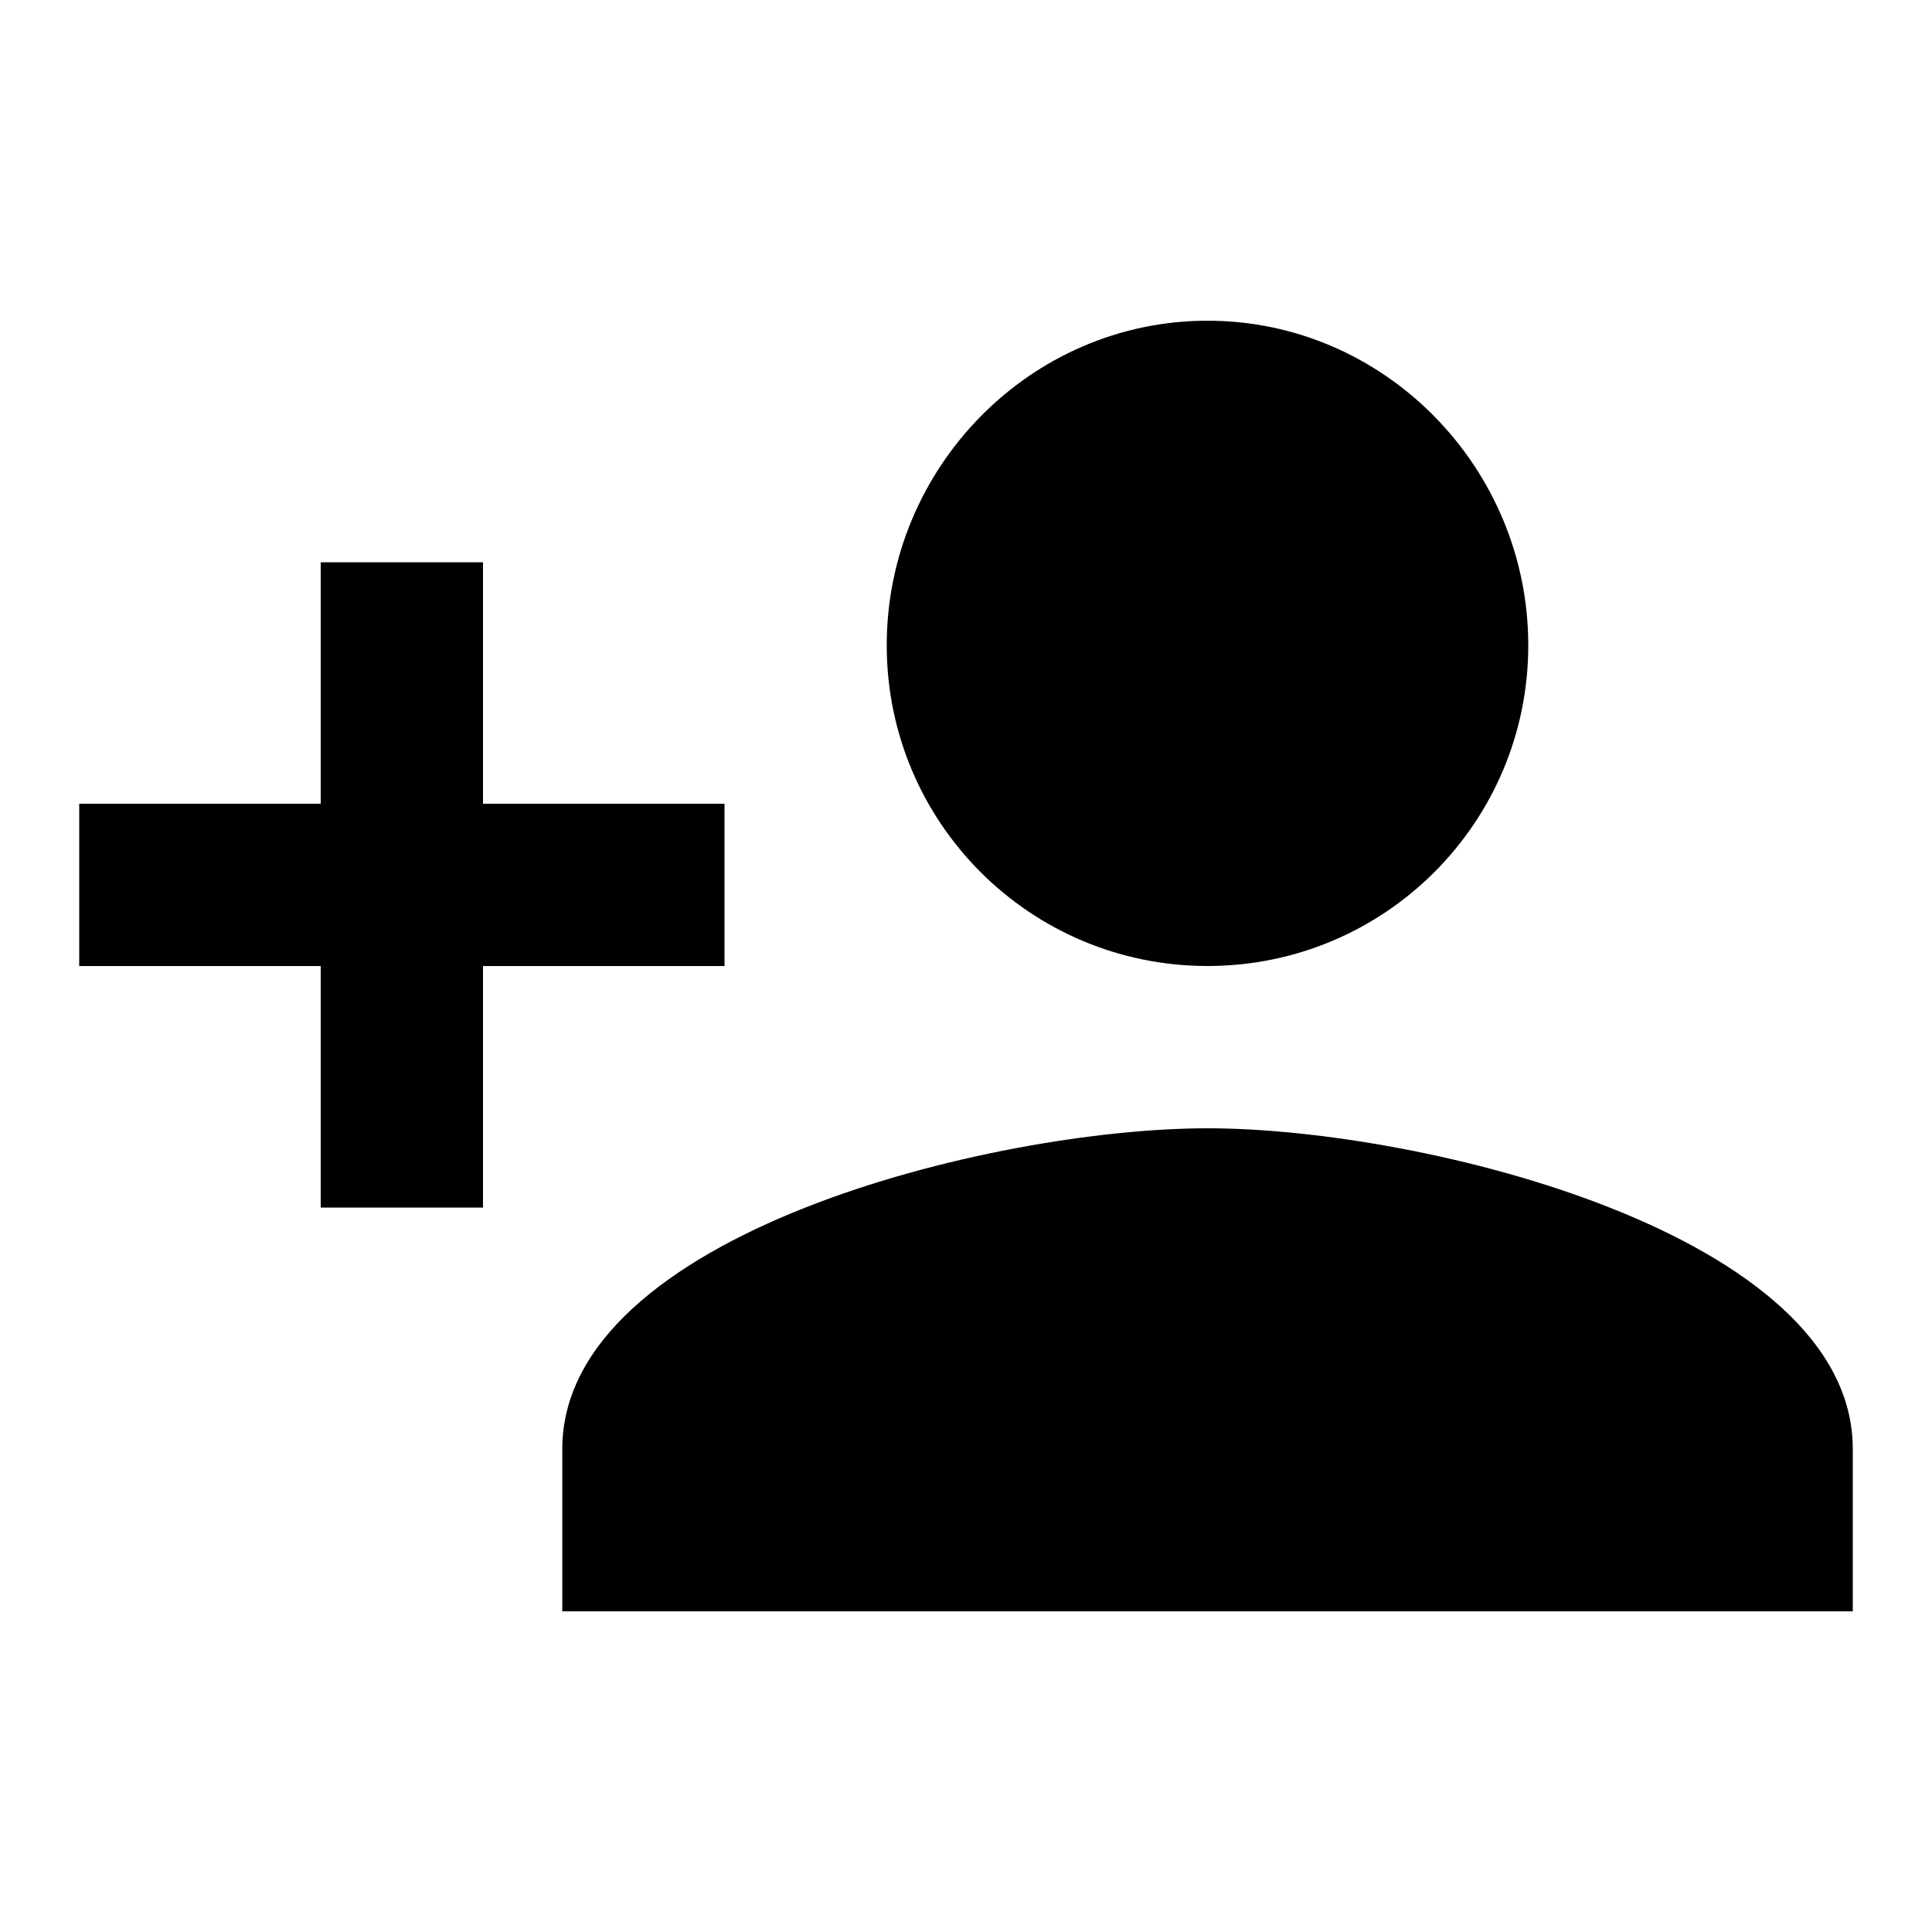
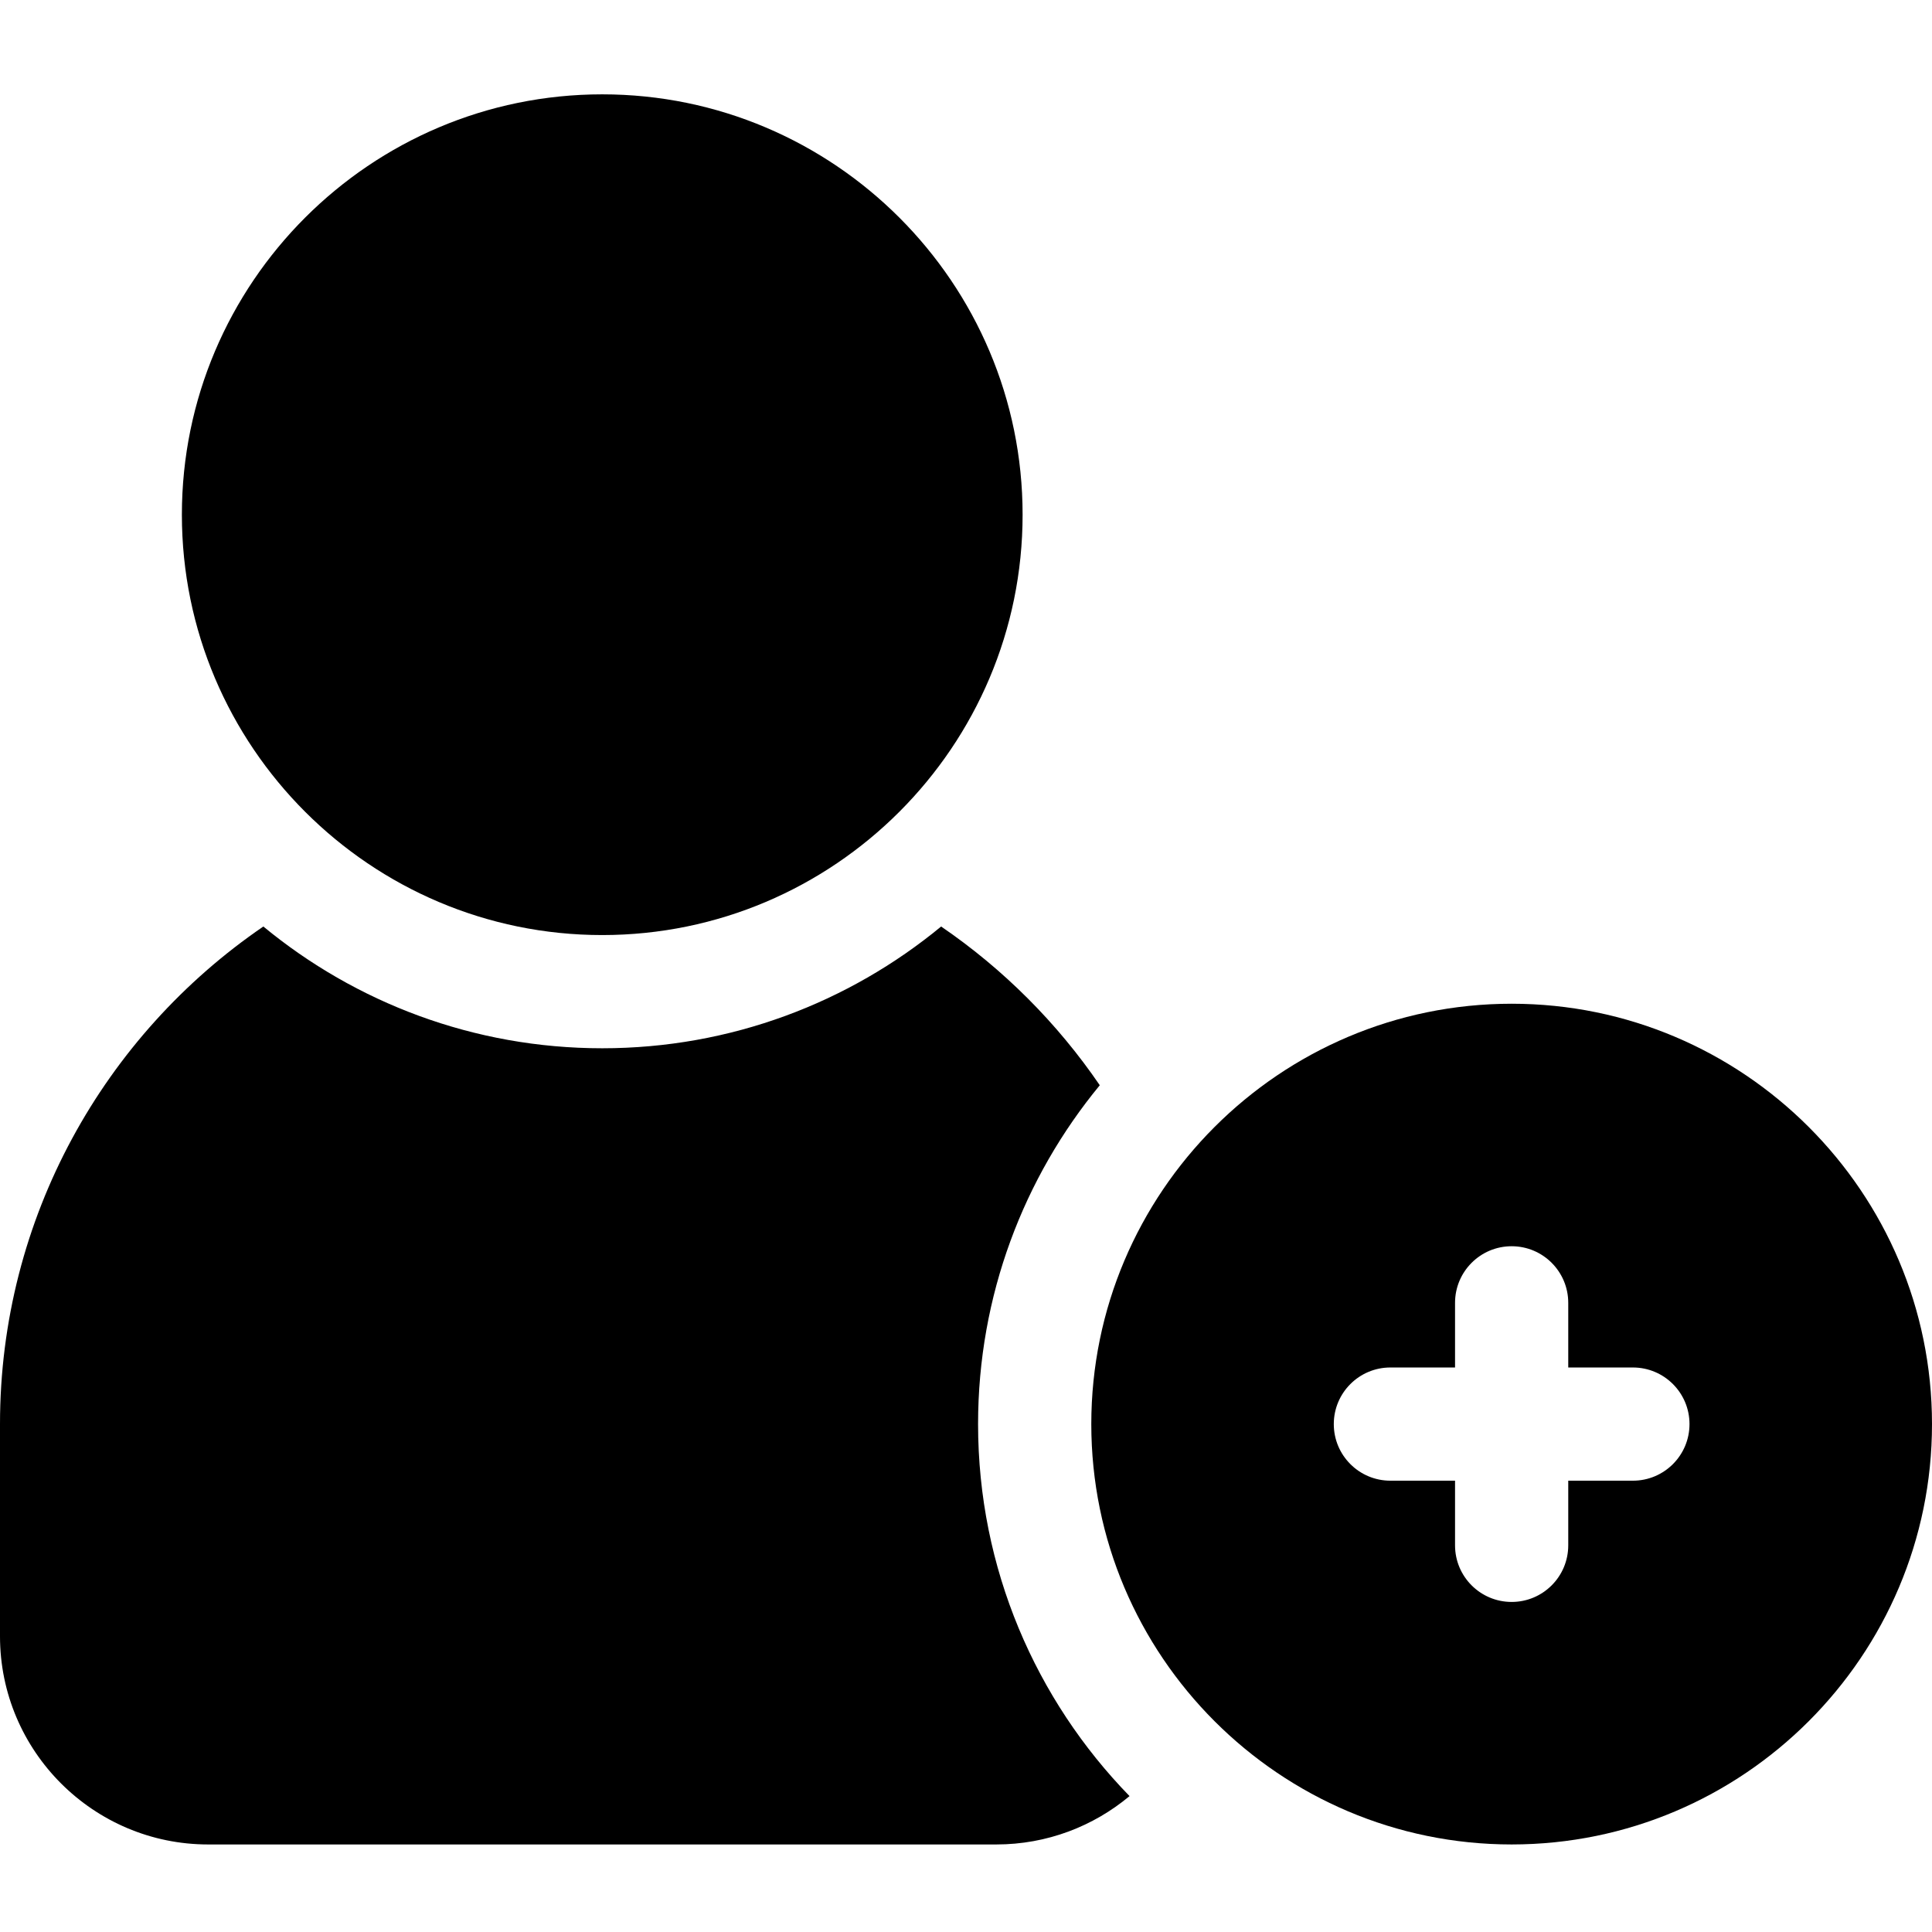
- <svg xmlns="http://www.w3.org/2000/svg" version="1.1" width="32" height="32" viewBox="0 0 32 32">
-   <path d="M20 18.688c3.563 0 10.688 1.75 10.688 5.313v2.688h-21.375v-2.688c0-3.563 7.125-5.313 10.688-5.313zM8 13.313h4v2.688h-4v4h-2.688v-4h-4v-2.688h4v-4h2.688v4zM20 16c-2.938 0-5.313-2.375-5.313-5.313s2.375-5.375 5.313-5.375 5.313 2.438 5.313 5.375-2.375 5.313-5.313 5.313z" />
+ <svg xmlns="http://www.w3.org/2000/svg" height="512pt" viewBox="0 -24 512 511" width="512pt">
+   <path d="m400.602 241.5c-61.426 0-111.398 49.973-111.398 111.398 0 61.426 49.973 111.402 111.398 111.402 61.426 0 111.398-49.973 111.398-111.402 0-61.426-49.977-111.398-111.398-111.398zm32.133 126.398h-17.133v17.133c0 8.285-6.715 15-15 15-8.285 0-15-6.715-15-15v-17.133h-17.133c-8.285 0-15-6.715-15-15 0-8.281 6.715-15 15-15h17.133v-17.133c0-8.281 6.715-15 15-15 8.285 0 15 6.719 15 15v17.133h17.133c8.285 0 15 6.719 15 15 0 8.285-6.715 15-15 15zm0 0" />
+   <path d="m159.602 223.301c61.426 0 111.398-49.977 111.398-111.402 0-61.426-49.977-111.398-111.398-111.398-61.426 0-111.402 49.973-111.402 111.398 0 61.43 49.977 111.402 111.402 111.402zm0 0" />
+   <path d="m291.453 263.102c-11.27-16.496-25.547-30.793-42.043-42.066-24.438 20.148-55.734 32.266-89.809 32.266-34.074 0-65.371-12.117-89.812-32.266-42.098 28.766-69.789 77.141-69.789 131.863v56.234c0 30.422 24.746 55.168 55.164 55.168h208.867c13.422 0 25.734-4.82 35.309-12.816-24.82-25.492-40.141-60.281-40.141-98.586 0-34.066 12.113-65.359 32.254-89.797zm0 0" />
</svg>
